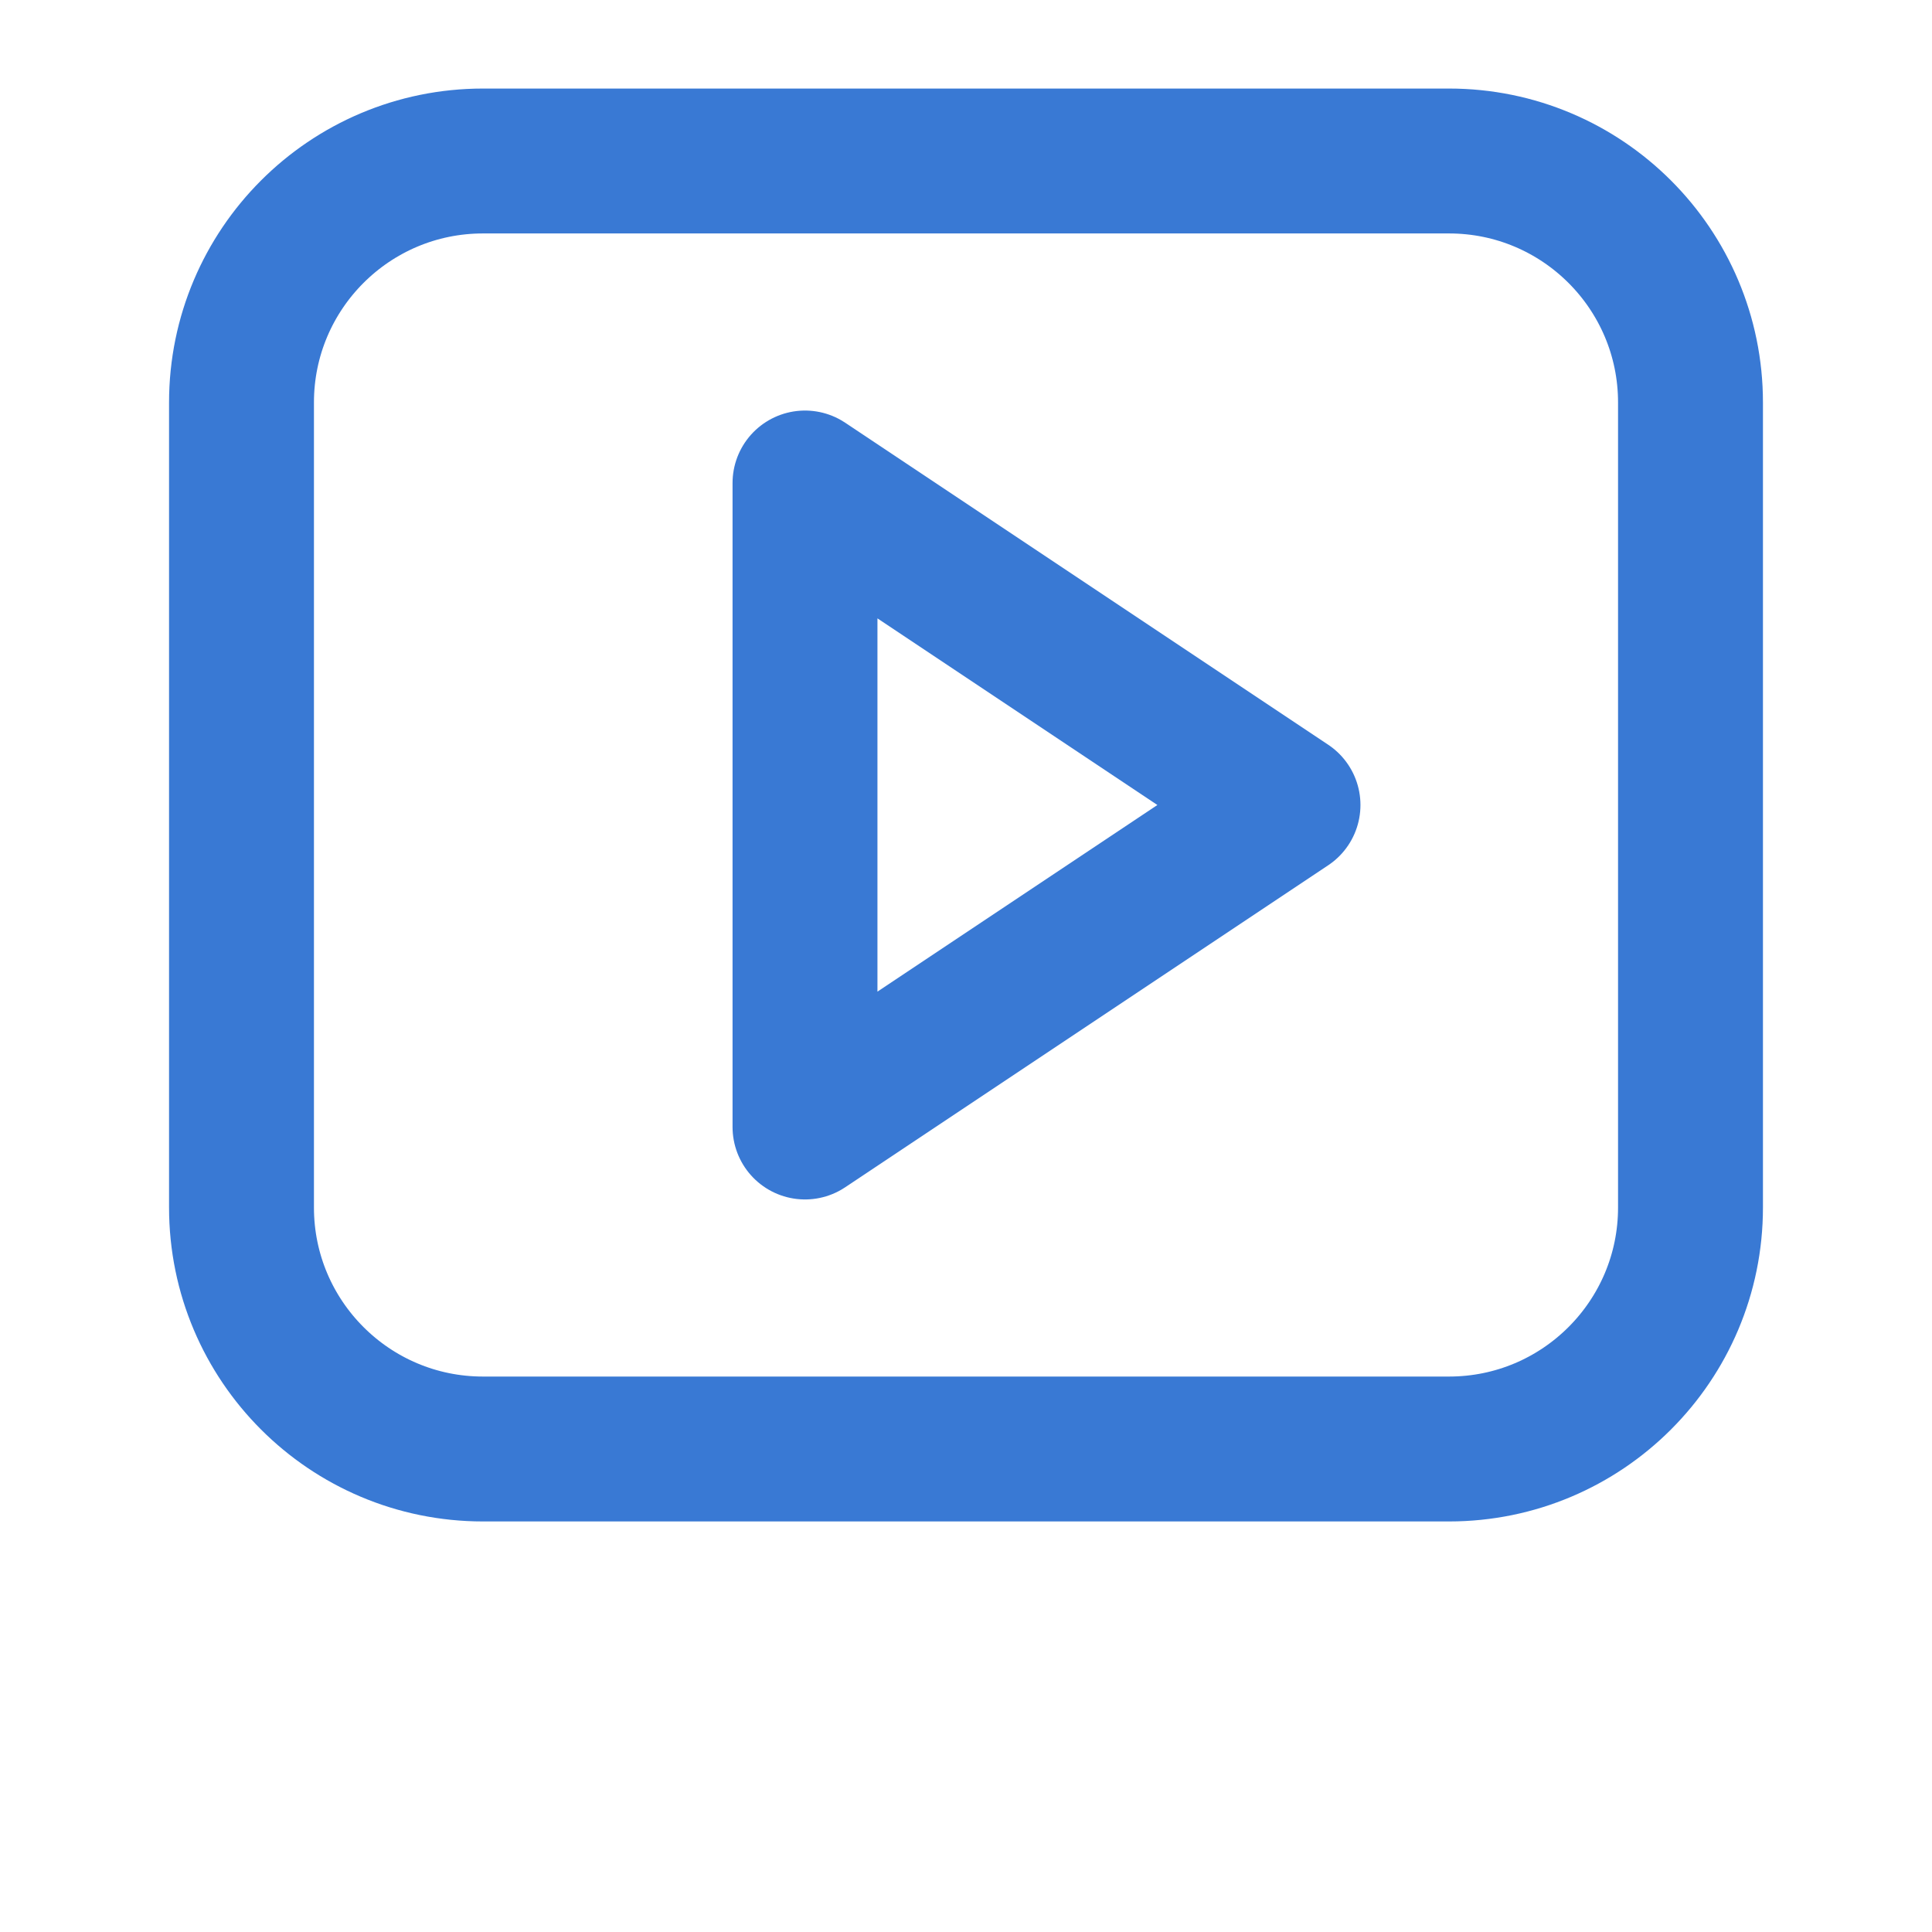
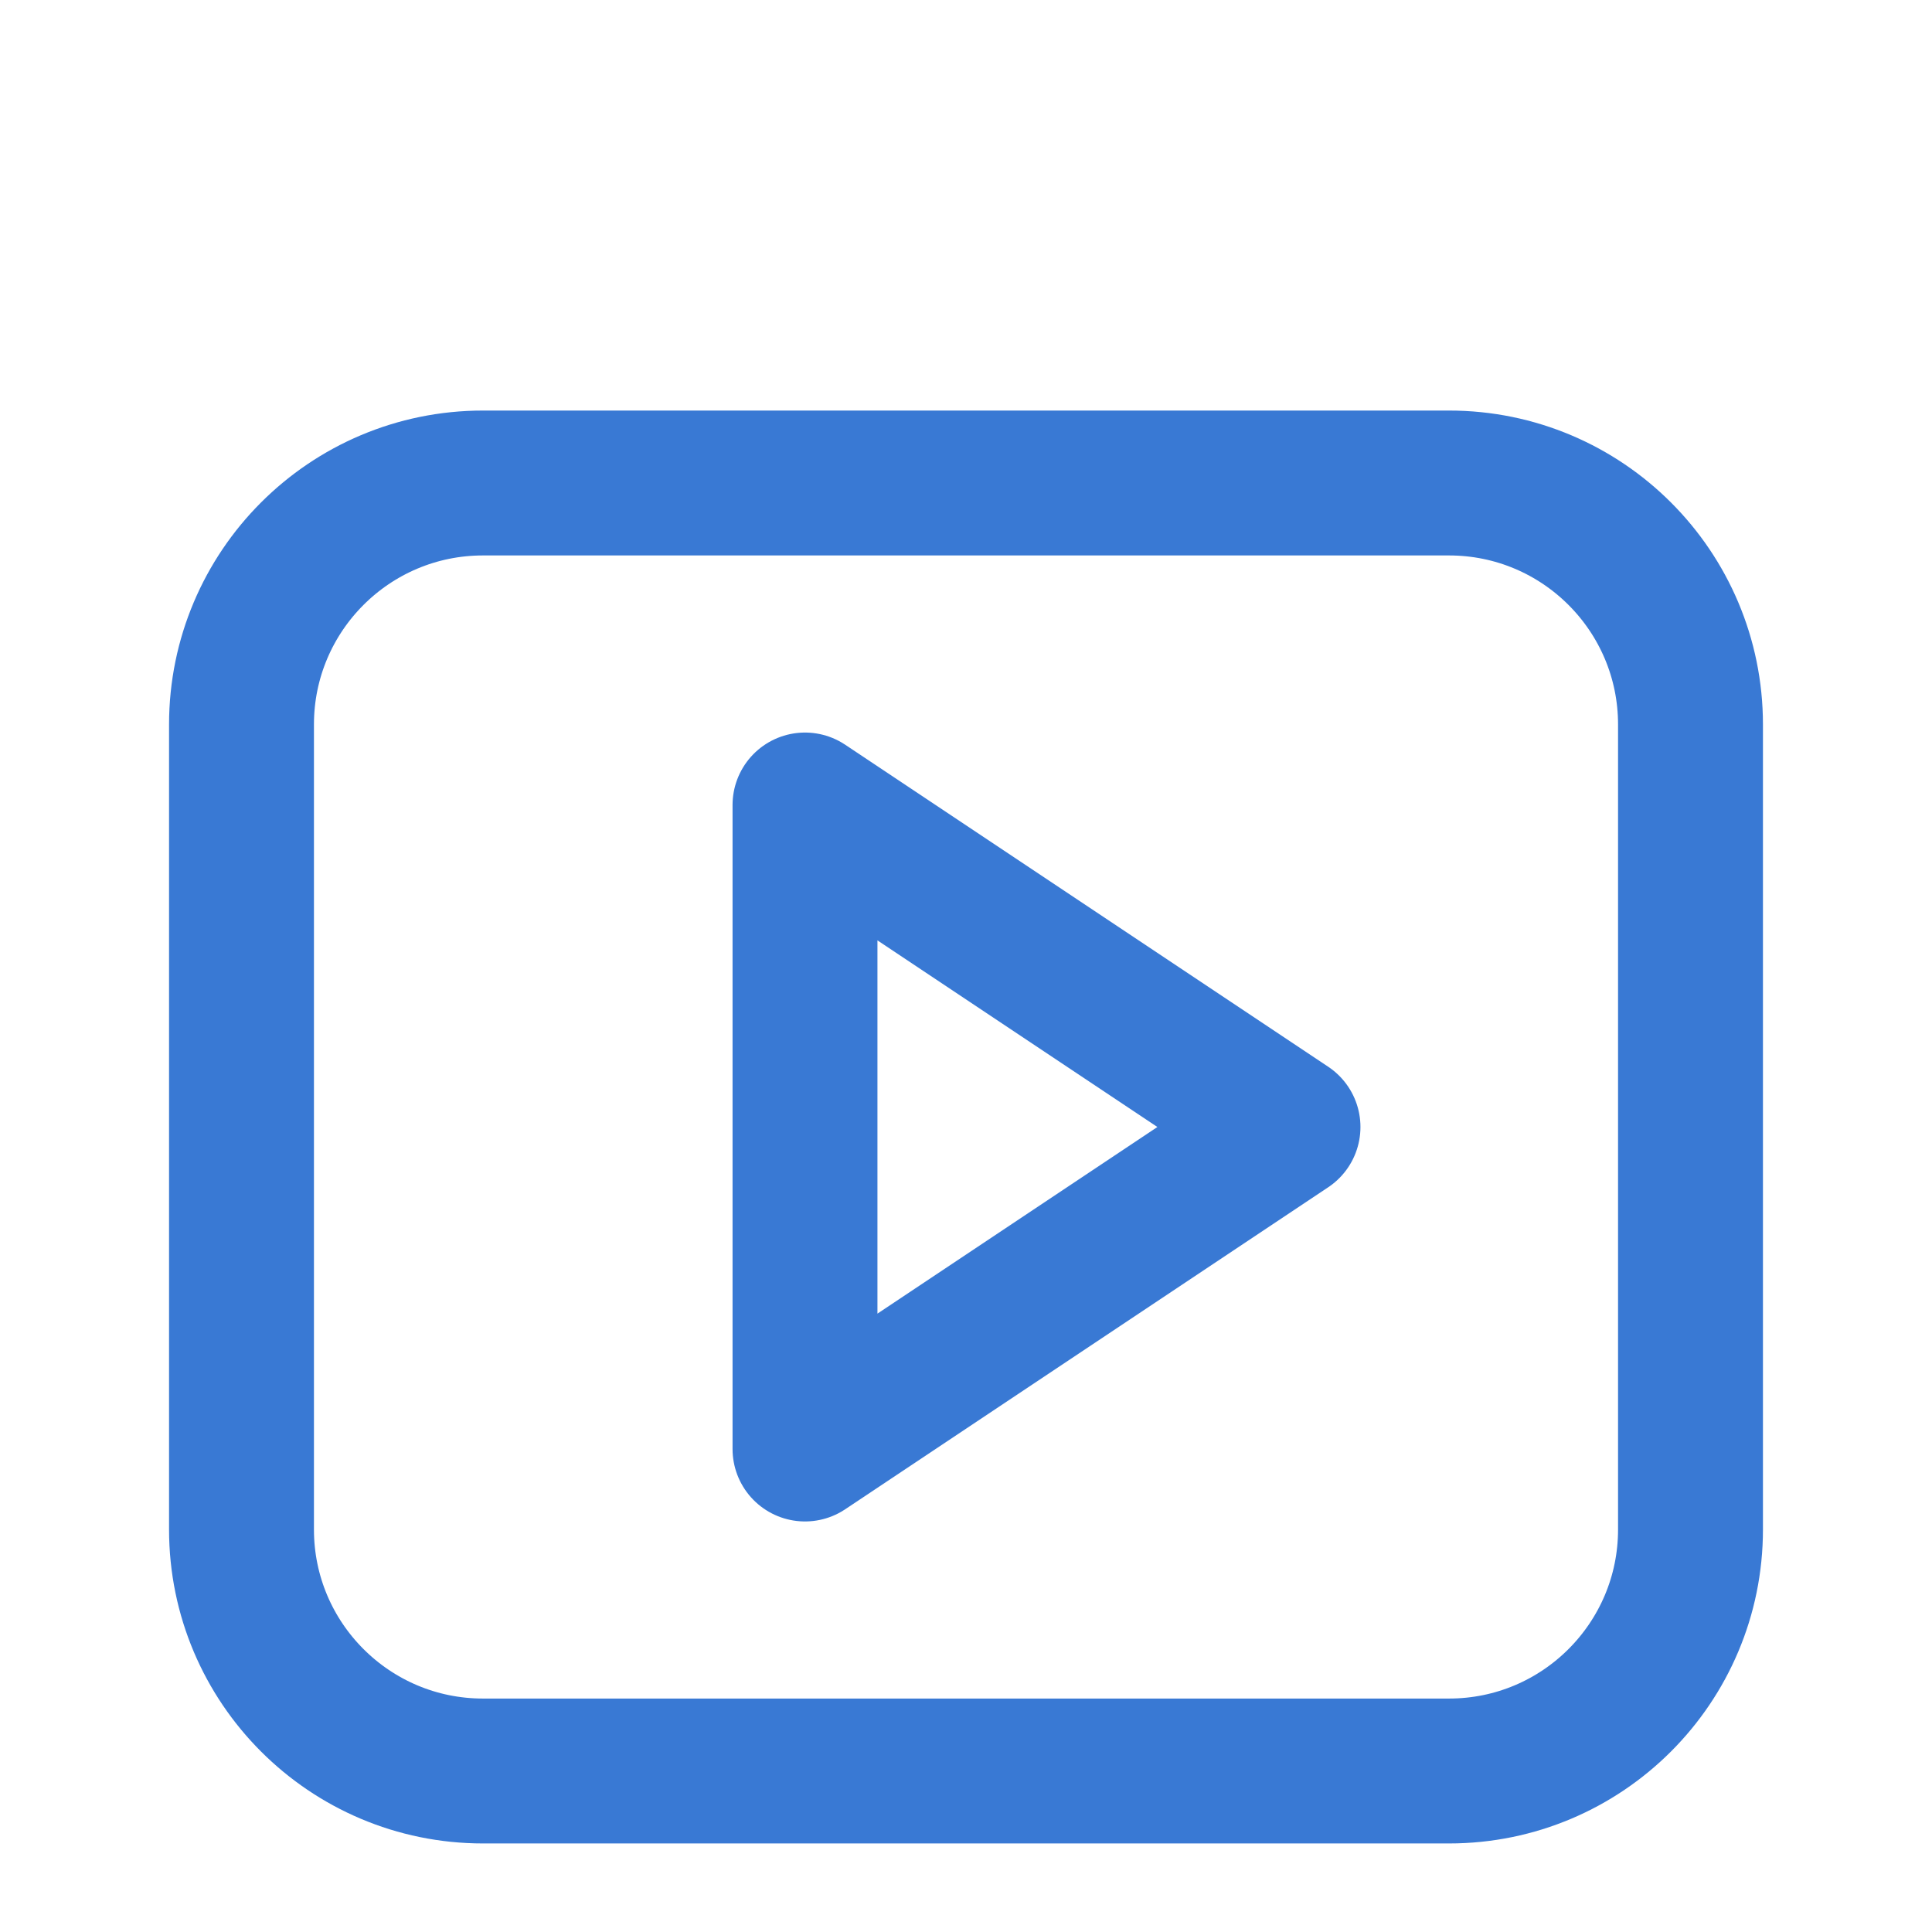
- <svg xmlns="http://www.w3.org/2000/svg" viewBox="0 2 24 24" fill="none" stroke="#3979d4" stroke-width="1.8" stroke-linecap="round" stroke-linejoin="round">
+ <svg xmlns="http://www.w3.org/2000/svg" viewBox="0 -2 24 24" fill="none" stroke="#3979d4" stroke-width="1.8" stroke-linecap="round" stroke-linejoin="round">
  <rect x="3" y="4" width="18" height="16" rx="3" />
  <path d="M10 8l6 4-6 4Z" />
</svg>
